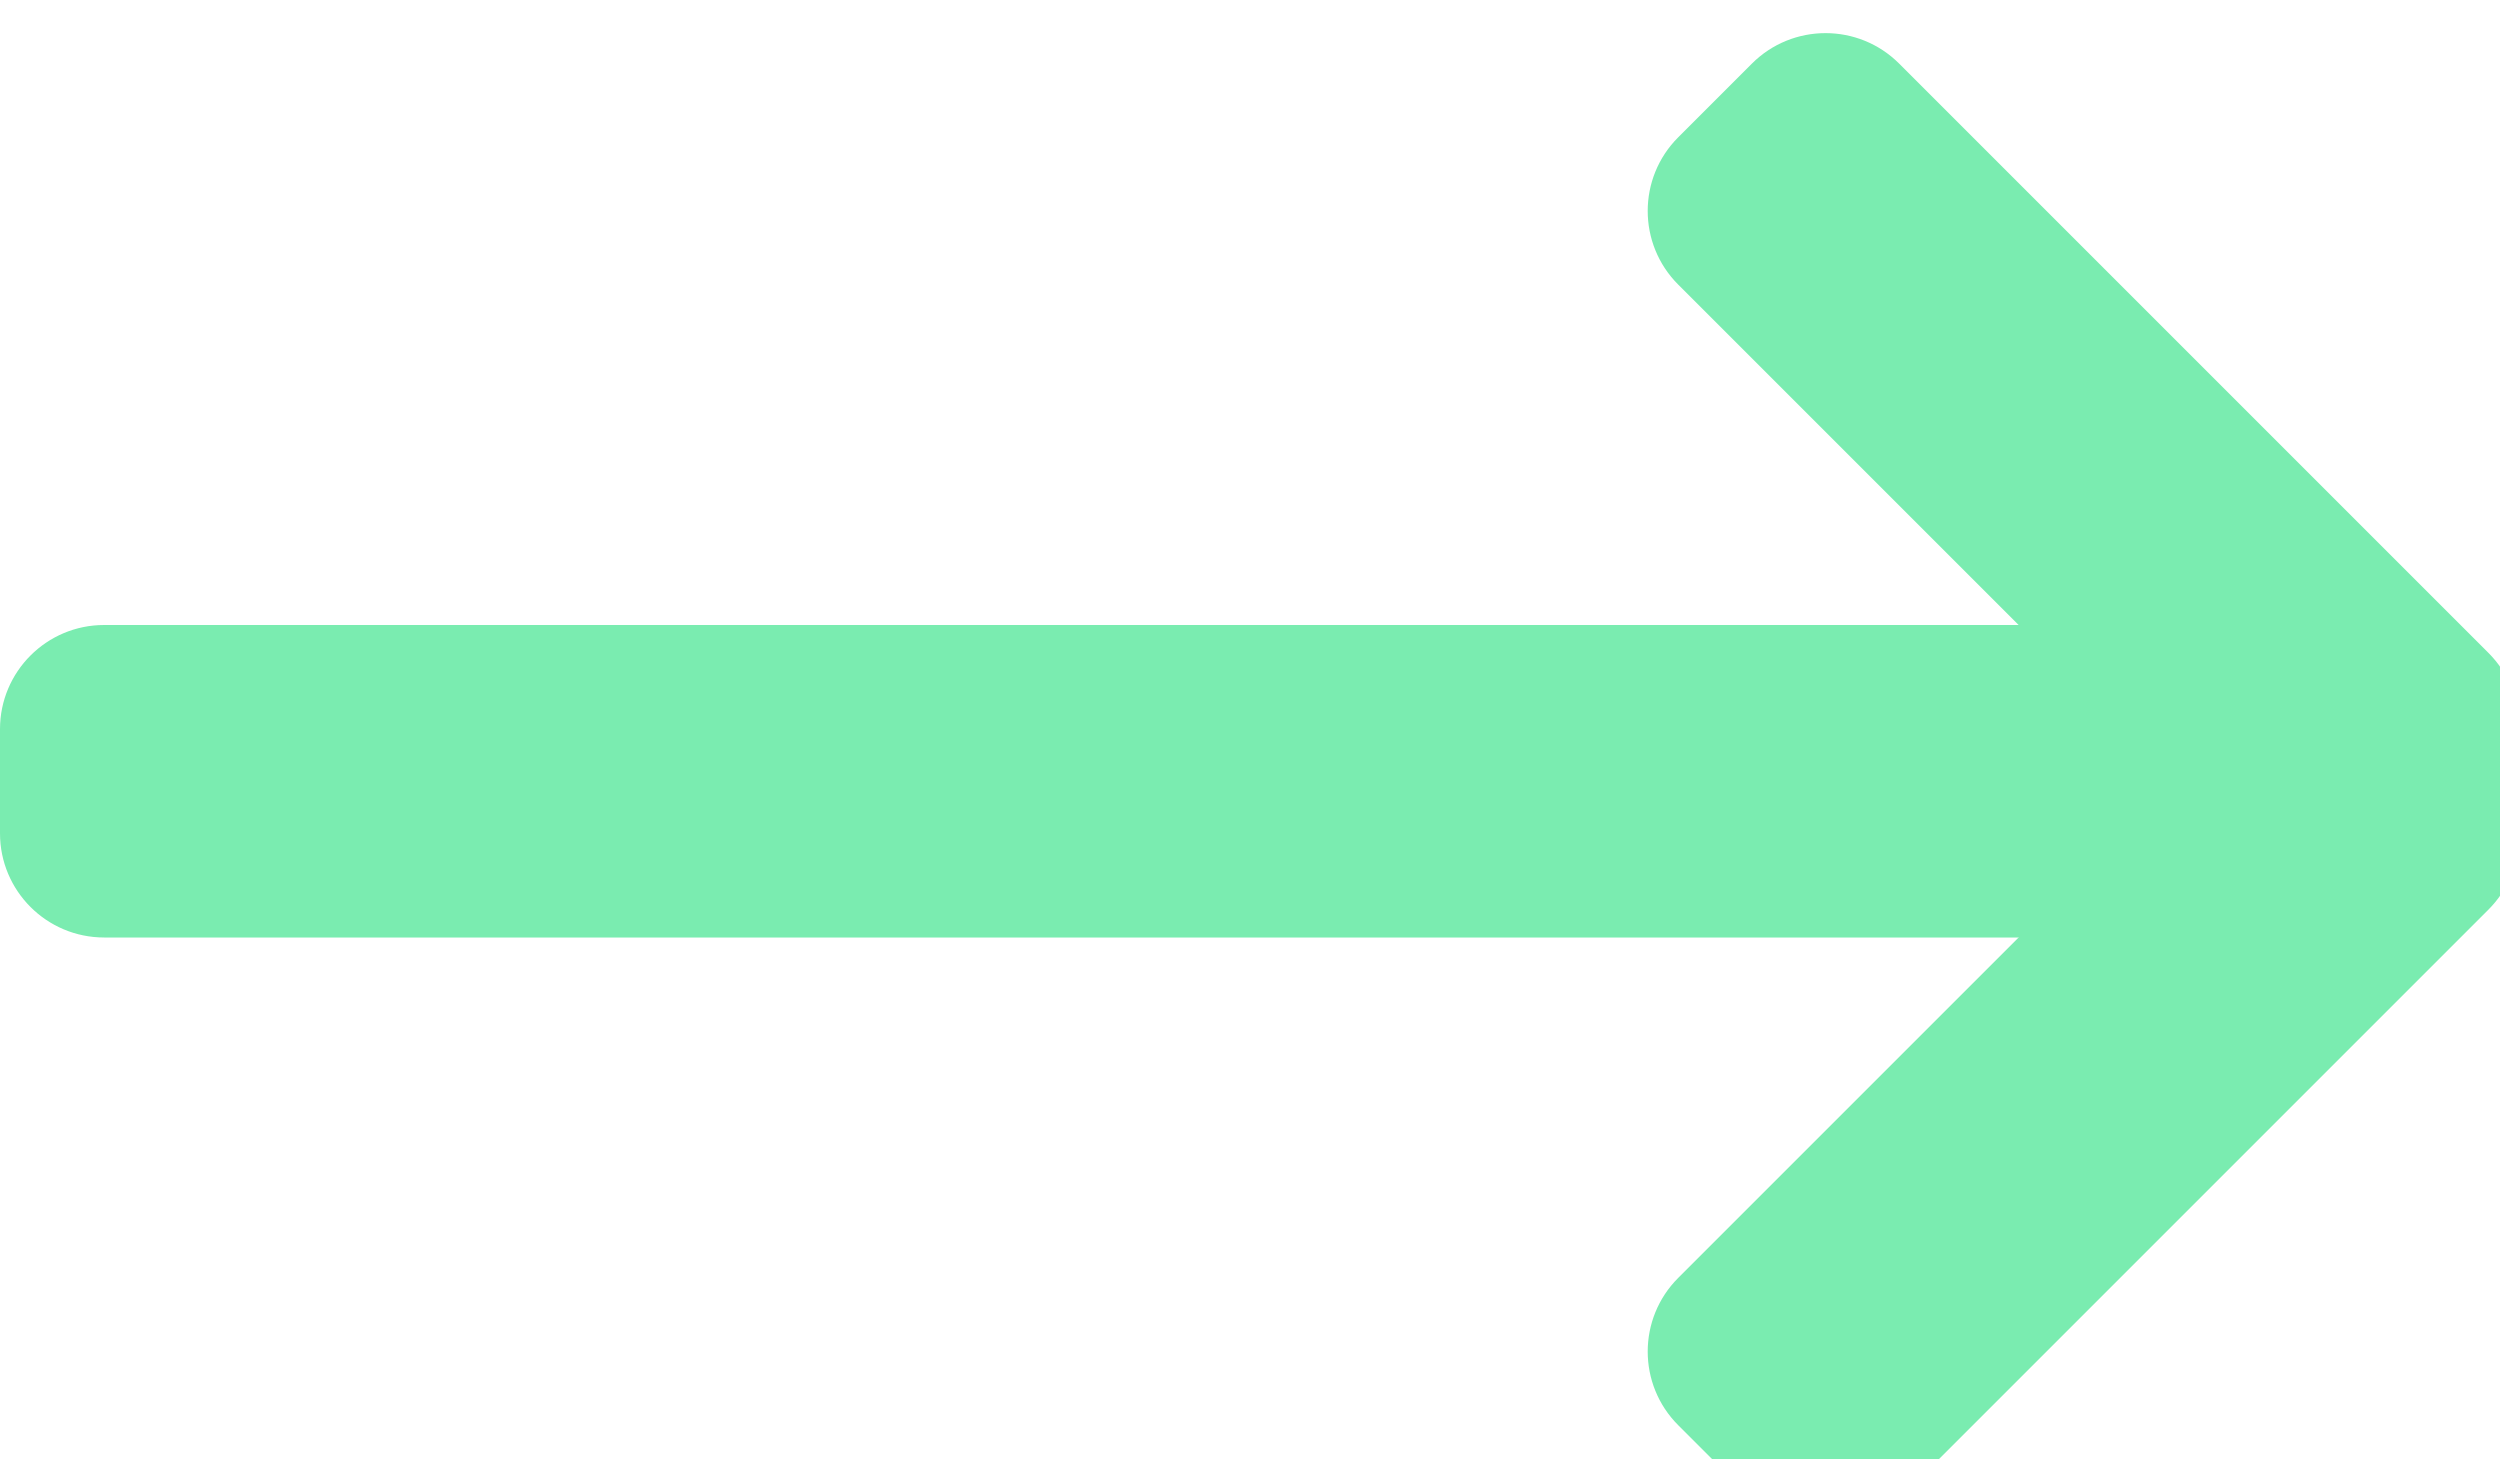
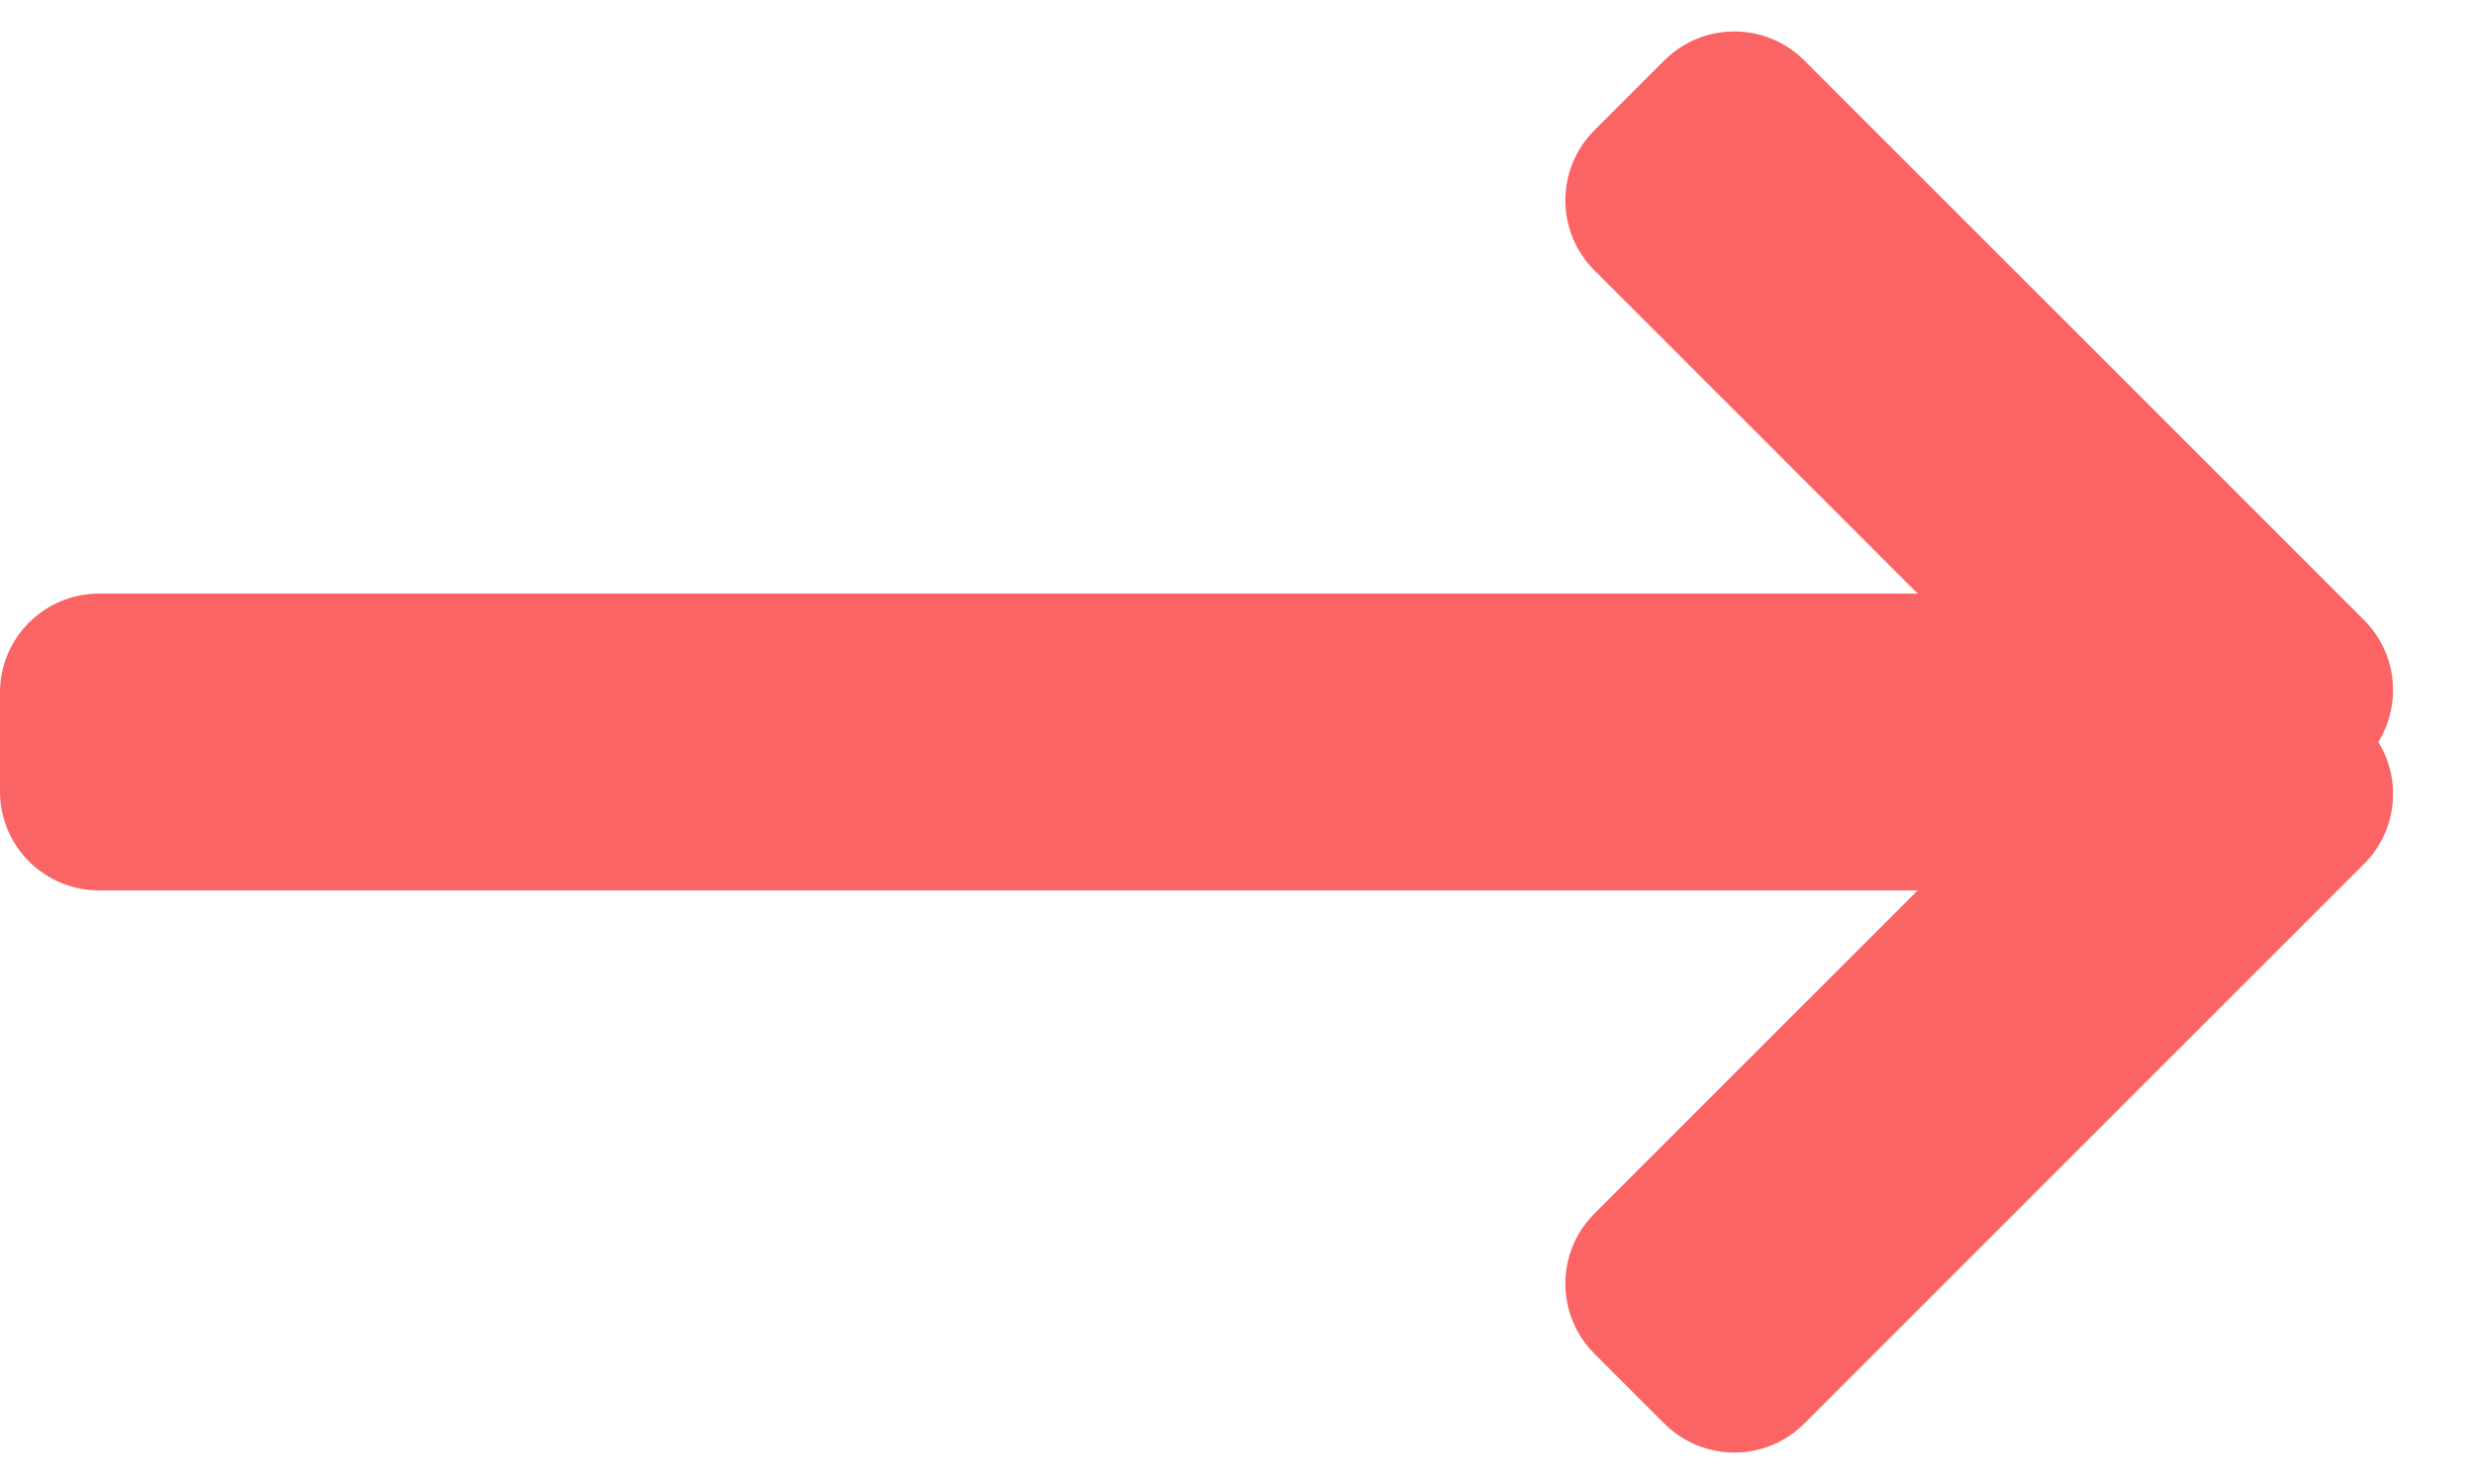
- <svg xmlns="http://www.w3.org/2000/svg" width="24px" height="14px" viewBox="0 0 24 14" version="1.1">
-   <g id="project-Arrow" stroke="none" stroke-width="1" fill="none" fill-rule="evenodd">
-     <rect id="Rectangle" fill="#7AECB0" transform="translate(20, 4.5) rotate(45) translate(-20, -4.5) " x="15" y="3" width="10" height="3" rx="1" />
-     <rect id="Rectangle" fill="#7AECB0" transform="translate(20, 10.5) scale(1, -1) rotate(45) translate(-20, -10.5) " x="15" y="9" width="10" height="3" rx="1" />
-     <rect id="Rectangle" fill="#7AECB0" x="0" y="6" width="24" height="3" rx="1" />
+ <svg xmlns="http://www.w3.org/2000/svg" width="25px" height="15px" viewBox="0 0 25 15" version="1.1">
+   <g id="2020-Logo" stroke="none" stroke-width="1" fill="none" fill-rule="evenodd">
+     <g id="2020" transform="translate(-179, -362)" fill="#FB6464" fill-rule="nonzero">
+       <g id="projectArrow" transform="translate(179, 361)">
+         <rect id="Rectangle" transform="translate(20, 5.5) rotate(45) translate(-20, -5.5) " x="15" y="4" width="10" height="3" rx="1" />
+         <rect id="Rectangle" transform="translate(20, 11.5) scale(-1, 1) rotate(-135) translate(-20, -11.5) " x="15" y="10" width="10" height="3" rx="1" />
+         <rect id="Rectangle" x="0" y="7" width="24" height="3" rx="1" />
+       </g>
+     </g>
  </g>
</svg>
